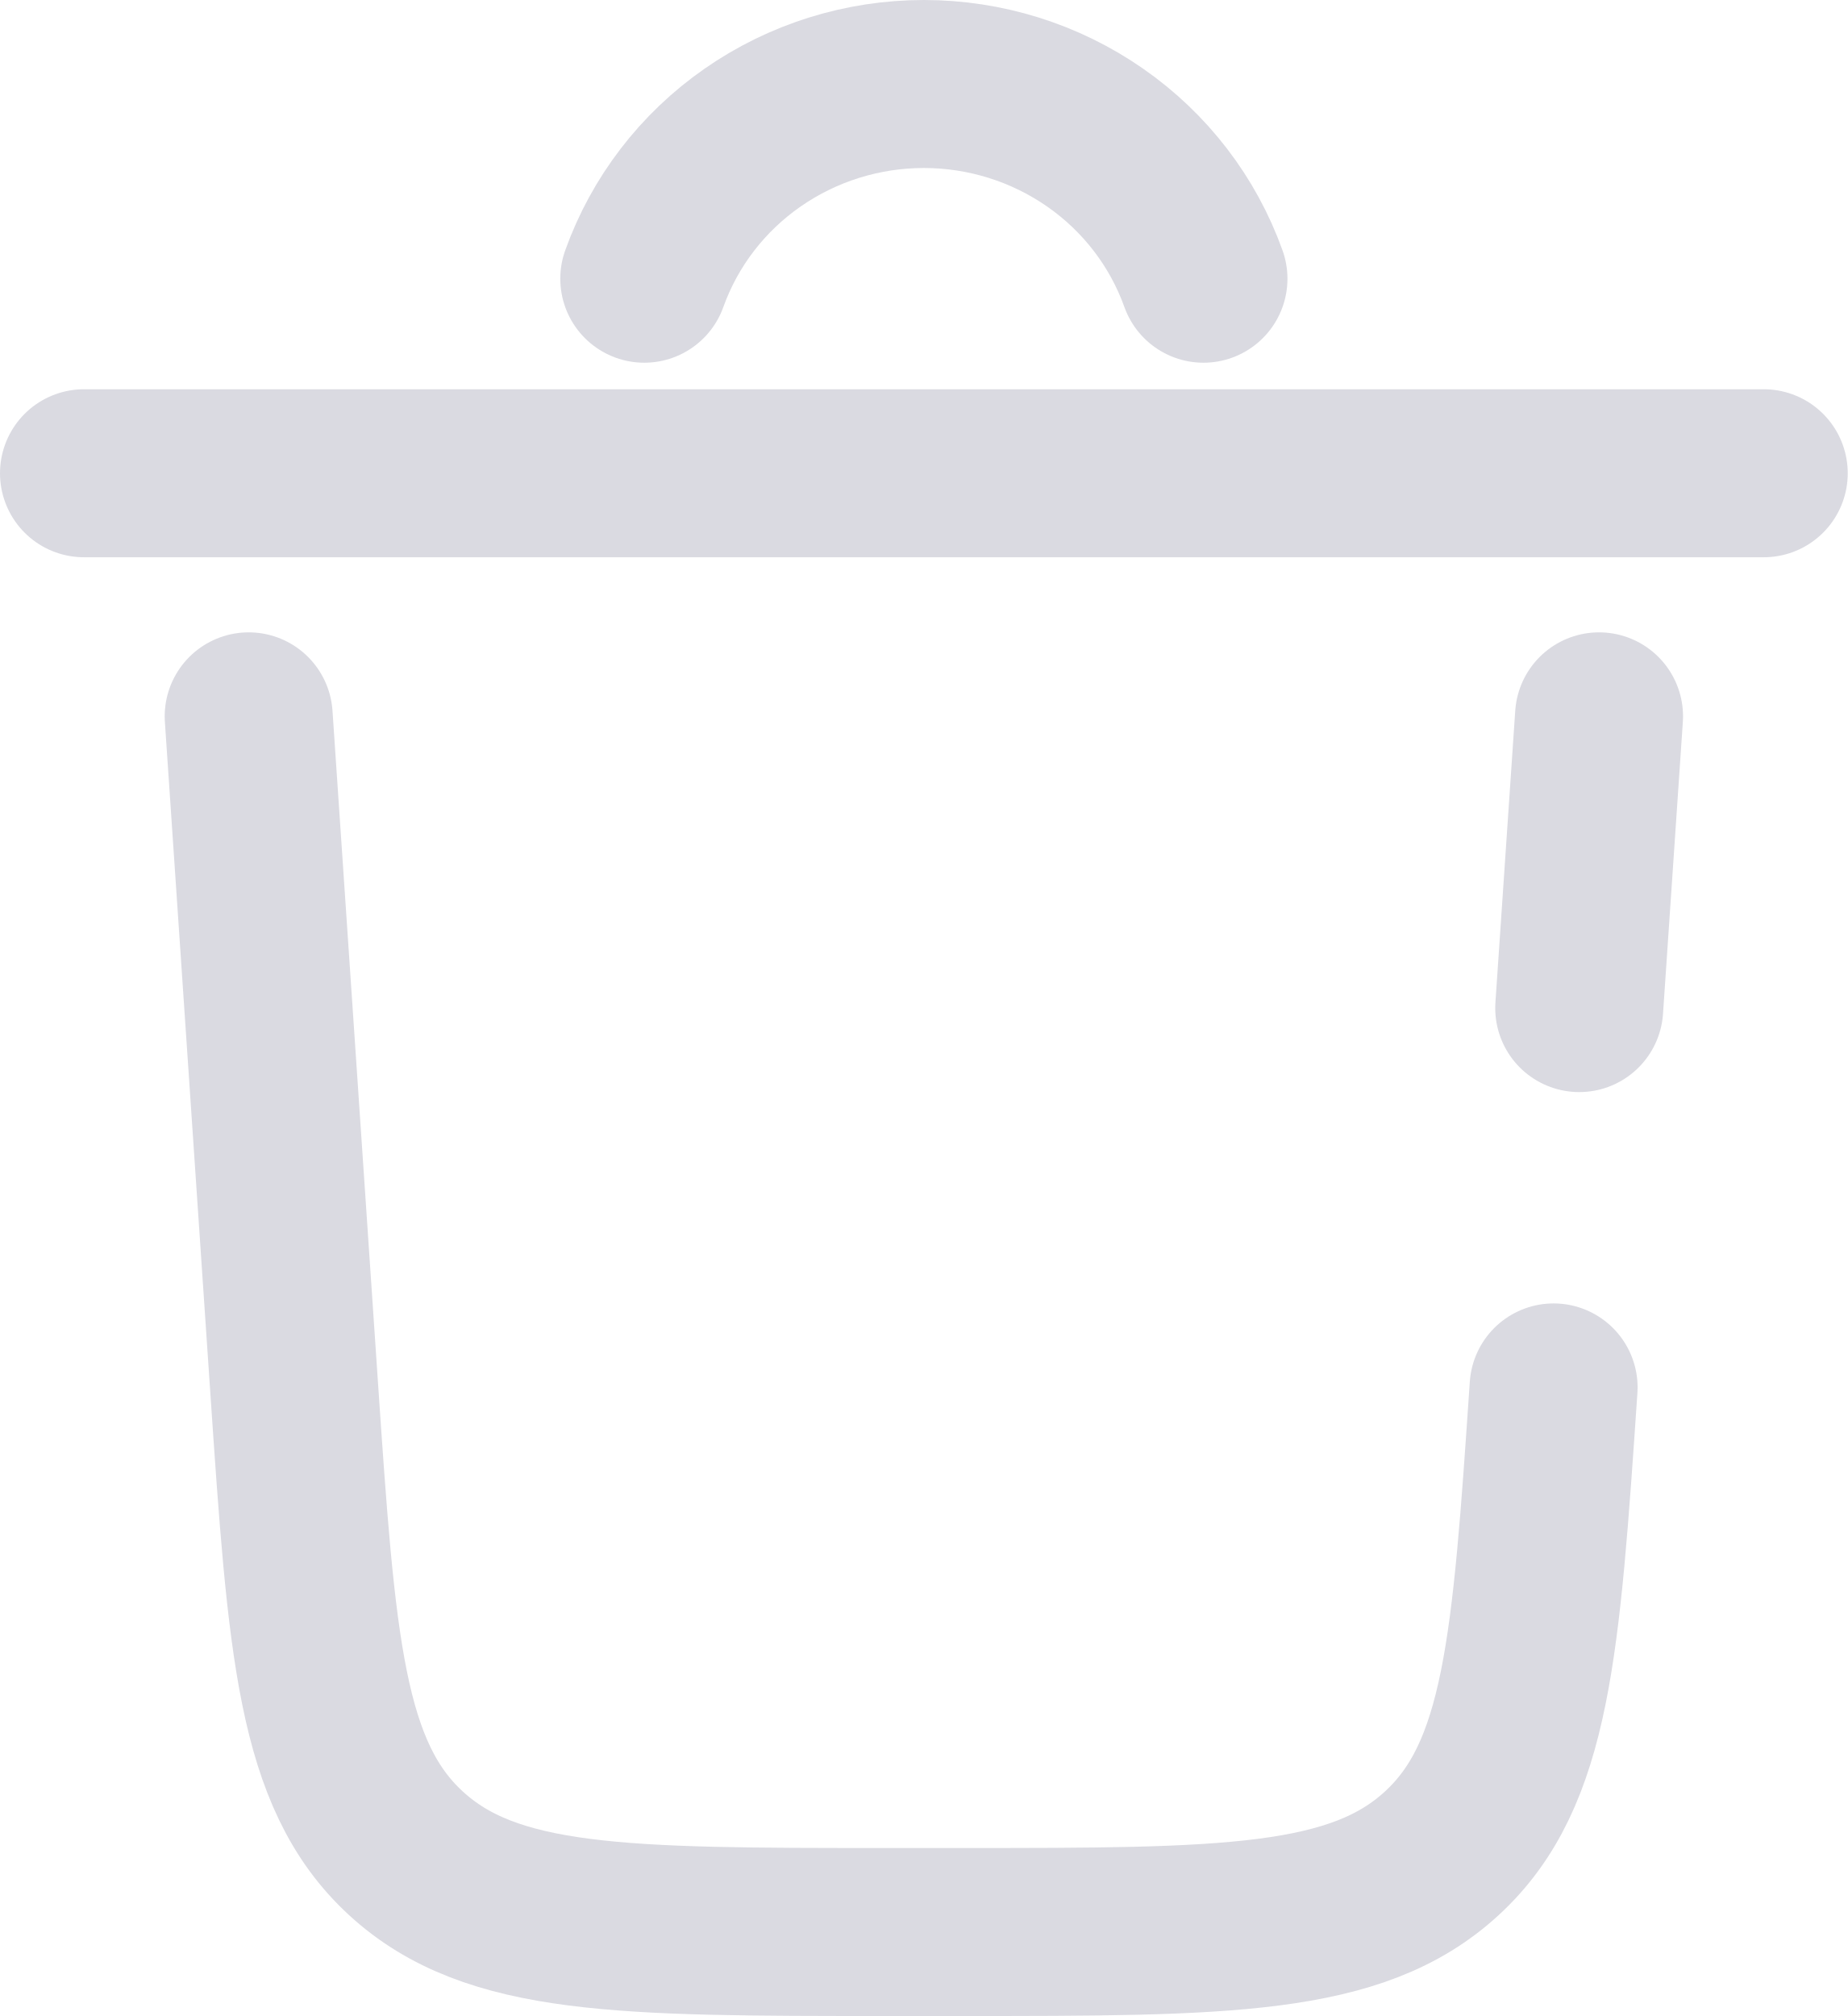
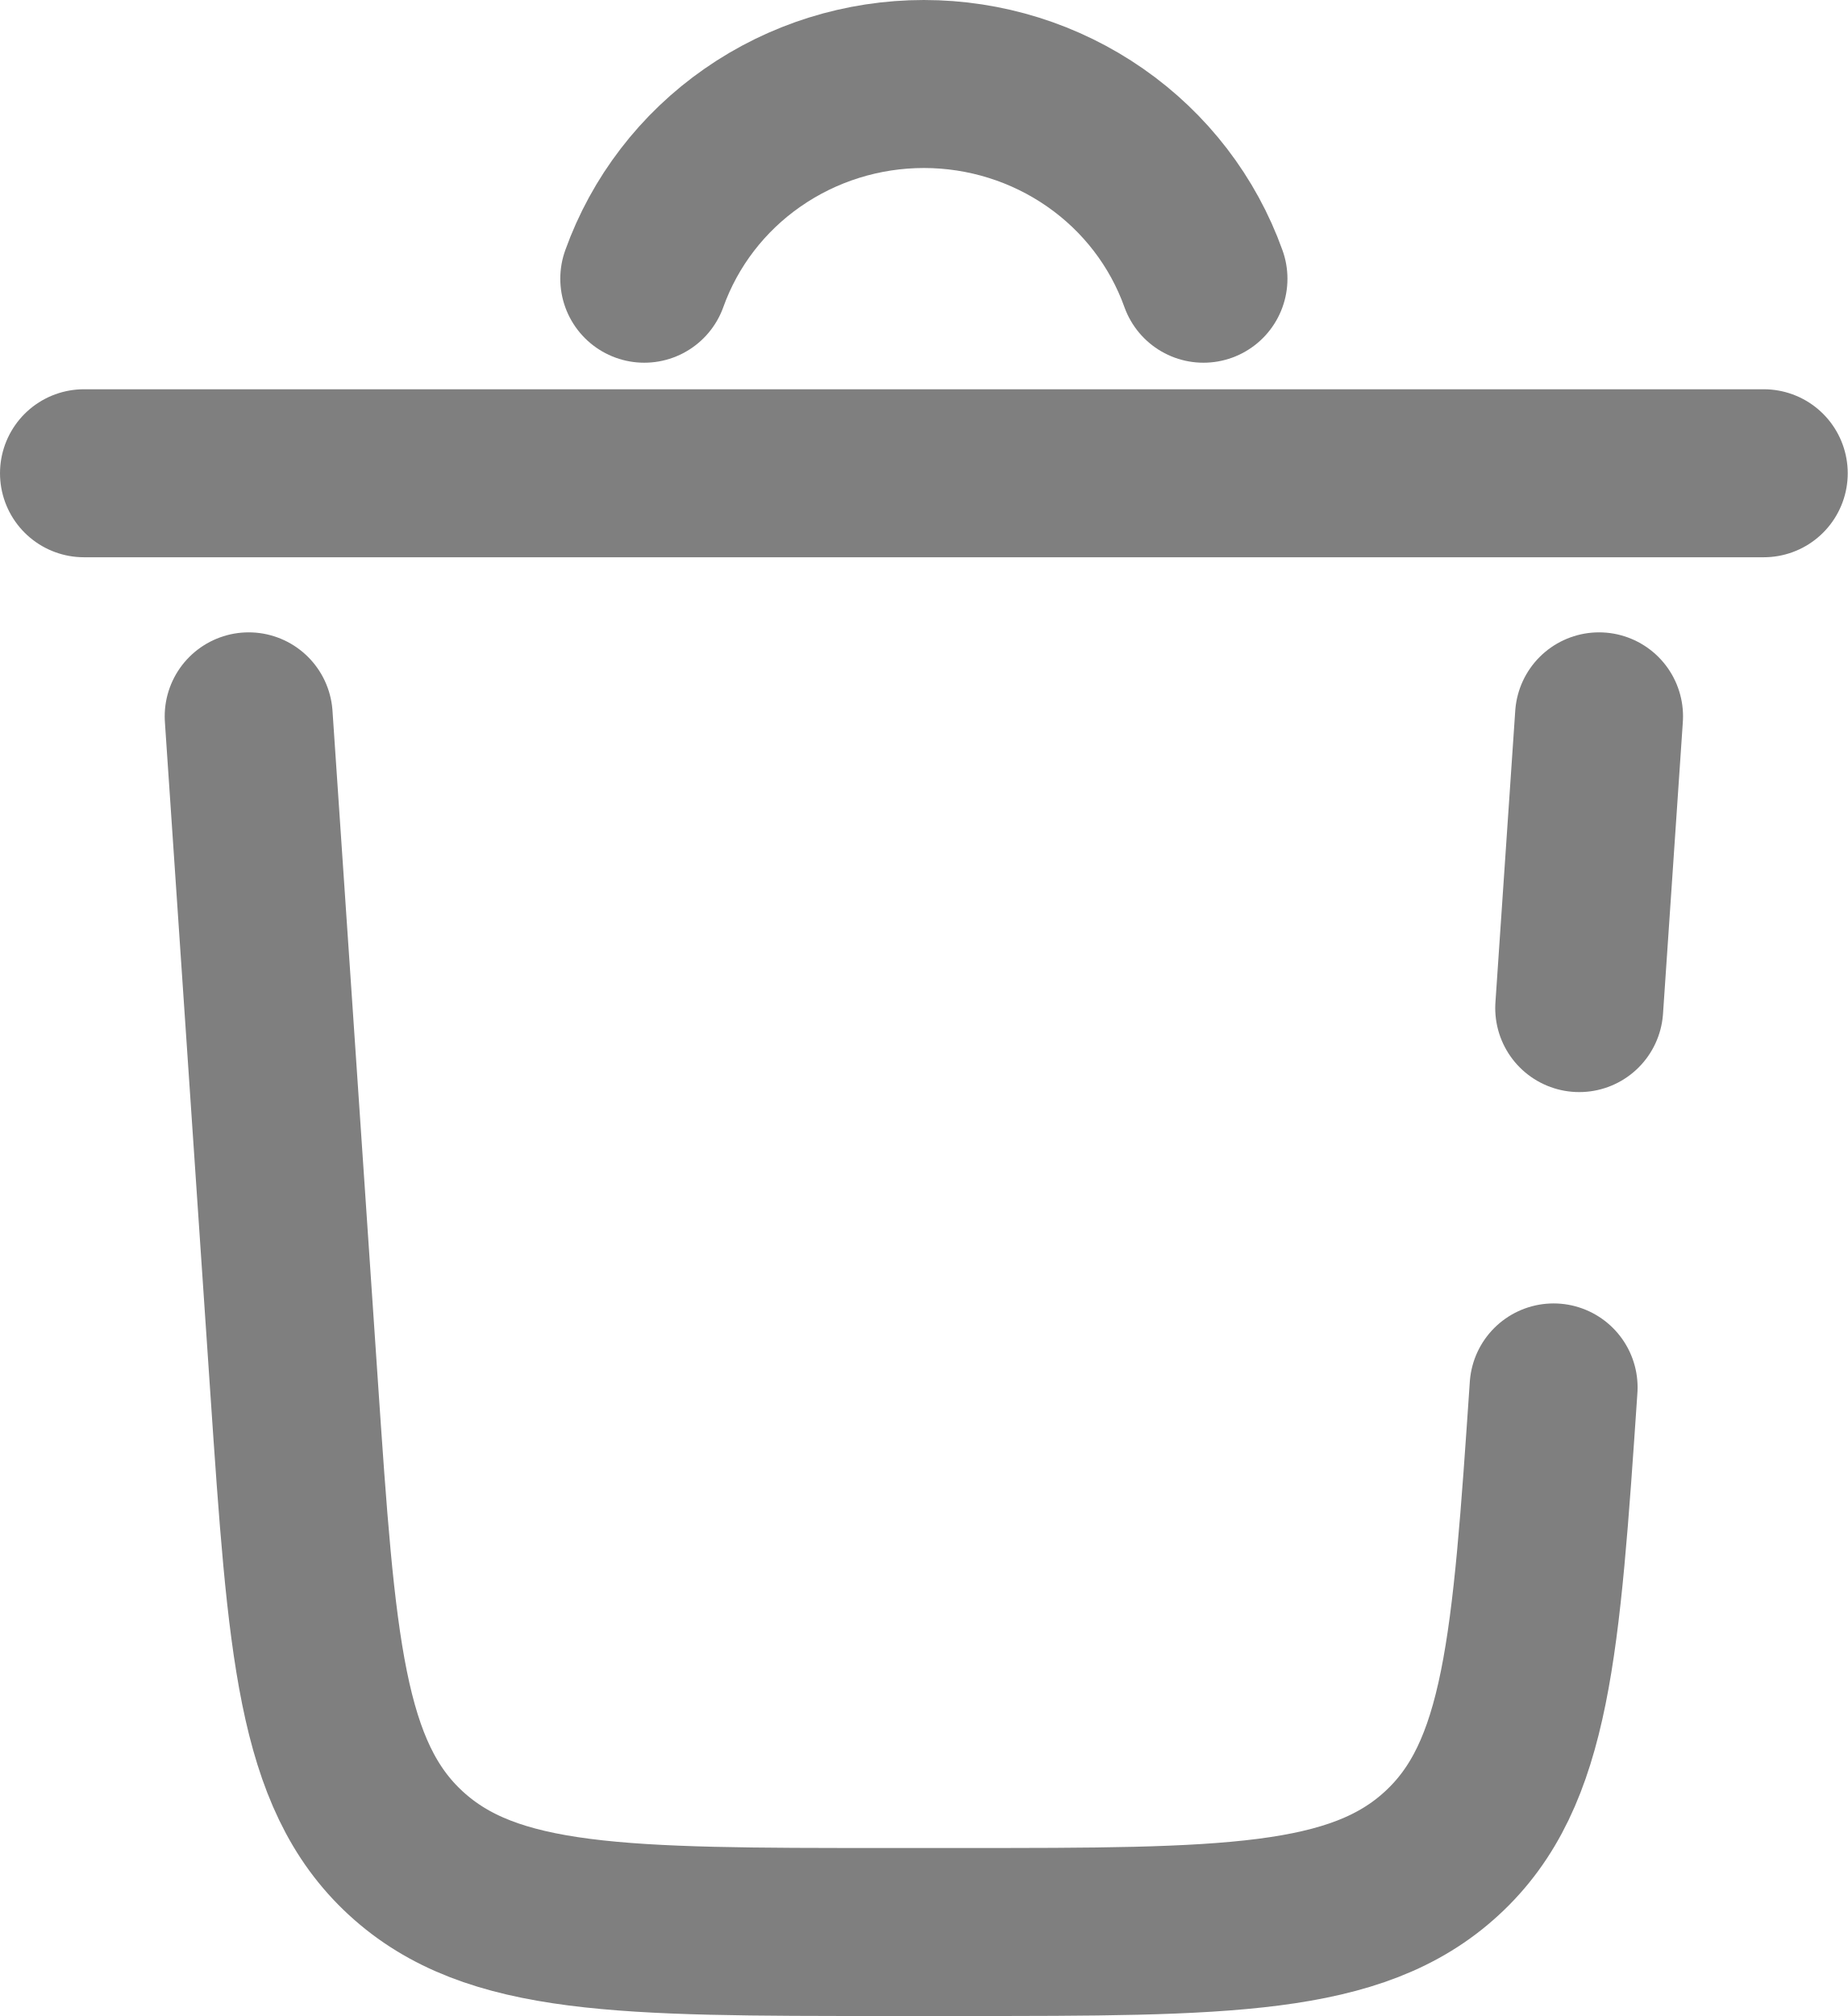
<svg xmlns="http://www.w3.org/2000/svg" width="22" height="24" viewBox="0 0 22 24" fill="none">
-   <path d="M21 5.634H1M7.671 3.318C7.914 2.64 8.364 2.053 8.961 1.638C9.557 1.223 10.27 1 11 1C11.73 1 12.443 1.223 13.039 1.638C13.636 2.053 14.086 2.64 14.329 3.318M18.498 16.517C18.289 19.589 18.186 21.126 17.168 22.062C16.151 23 14.586 23 11.455 23H10.545C7.415 23 5.851 23 4.832 22.062C3.814 21.126 3.711 19.589 3.502 16.517L2.961 8.528M19.039 8.528L18.803 12.001" stroke="#DADAE1" stroke-width="2" stroke-linecap="round" />
+   <path d="M21 5.634H1M7.671 3.318C7.914 2.64 8.364 2.053 8.961 1.638C9.557 1.223 10.27 1 11 1C11.73 1 12.443 1.223 13.039 1.638C13.636 2.053 14.086 2.64 14.329 3.318M18.498 16.517C18.289 19.589 18.186 21.126 17.168 22.062C16.151 23 14.586 23 11.455 23H10.545C7.415 23 5.851 23 4.832 22.062C3.814 21.126 3.711 19.589 3.502 16.517L2.961 8.528M19.039 8.528L18.803 12.001" stroke="#7F7F7F" stroke-width="2" stroke-linecap="round" />
</svg>
